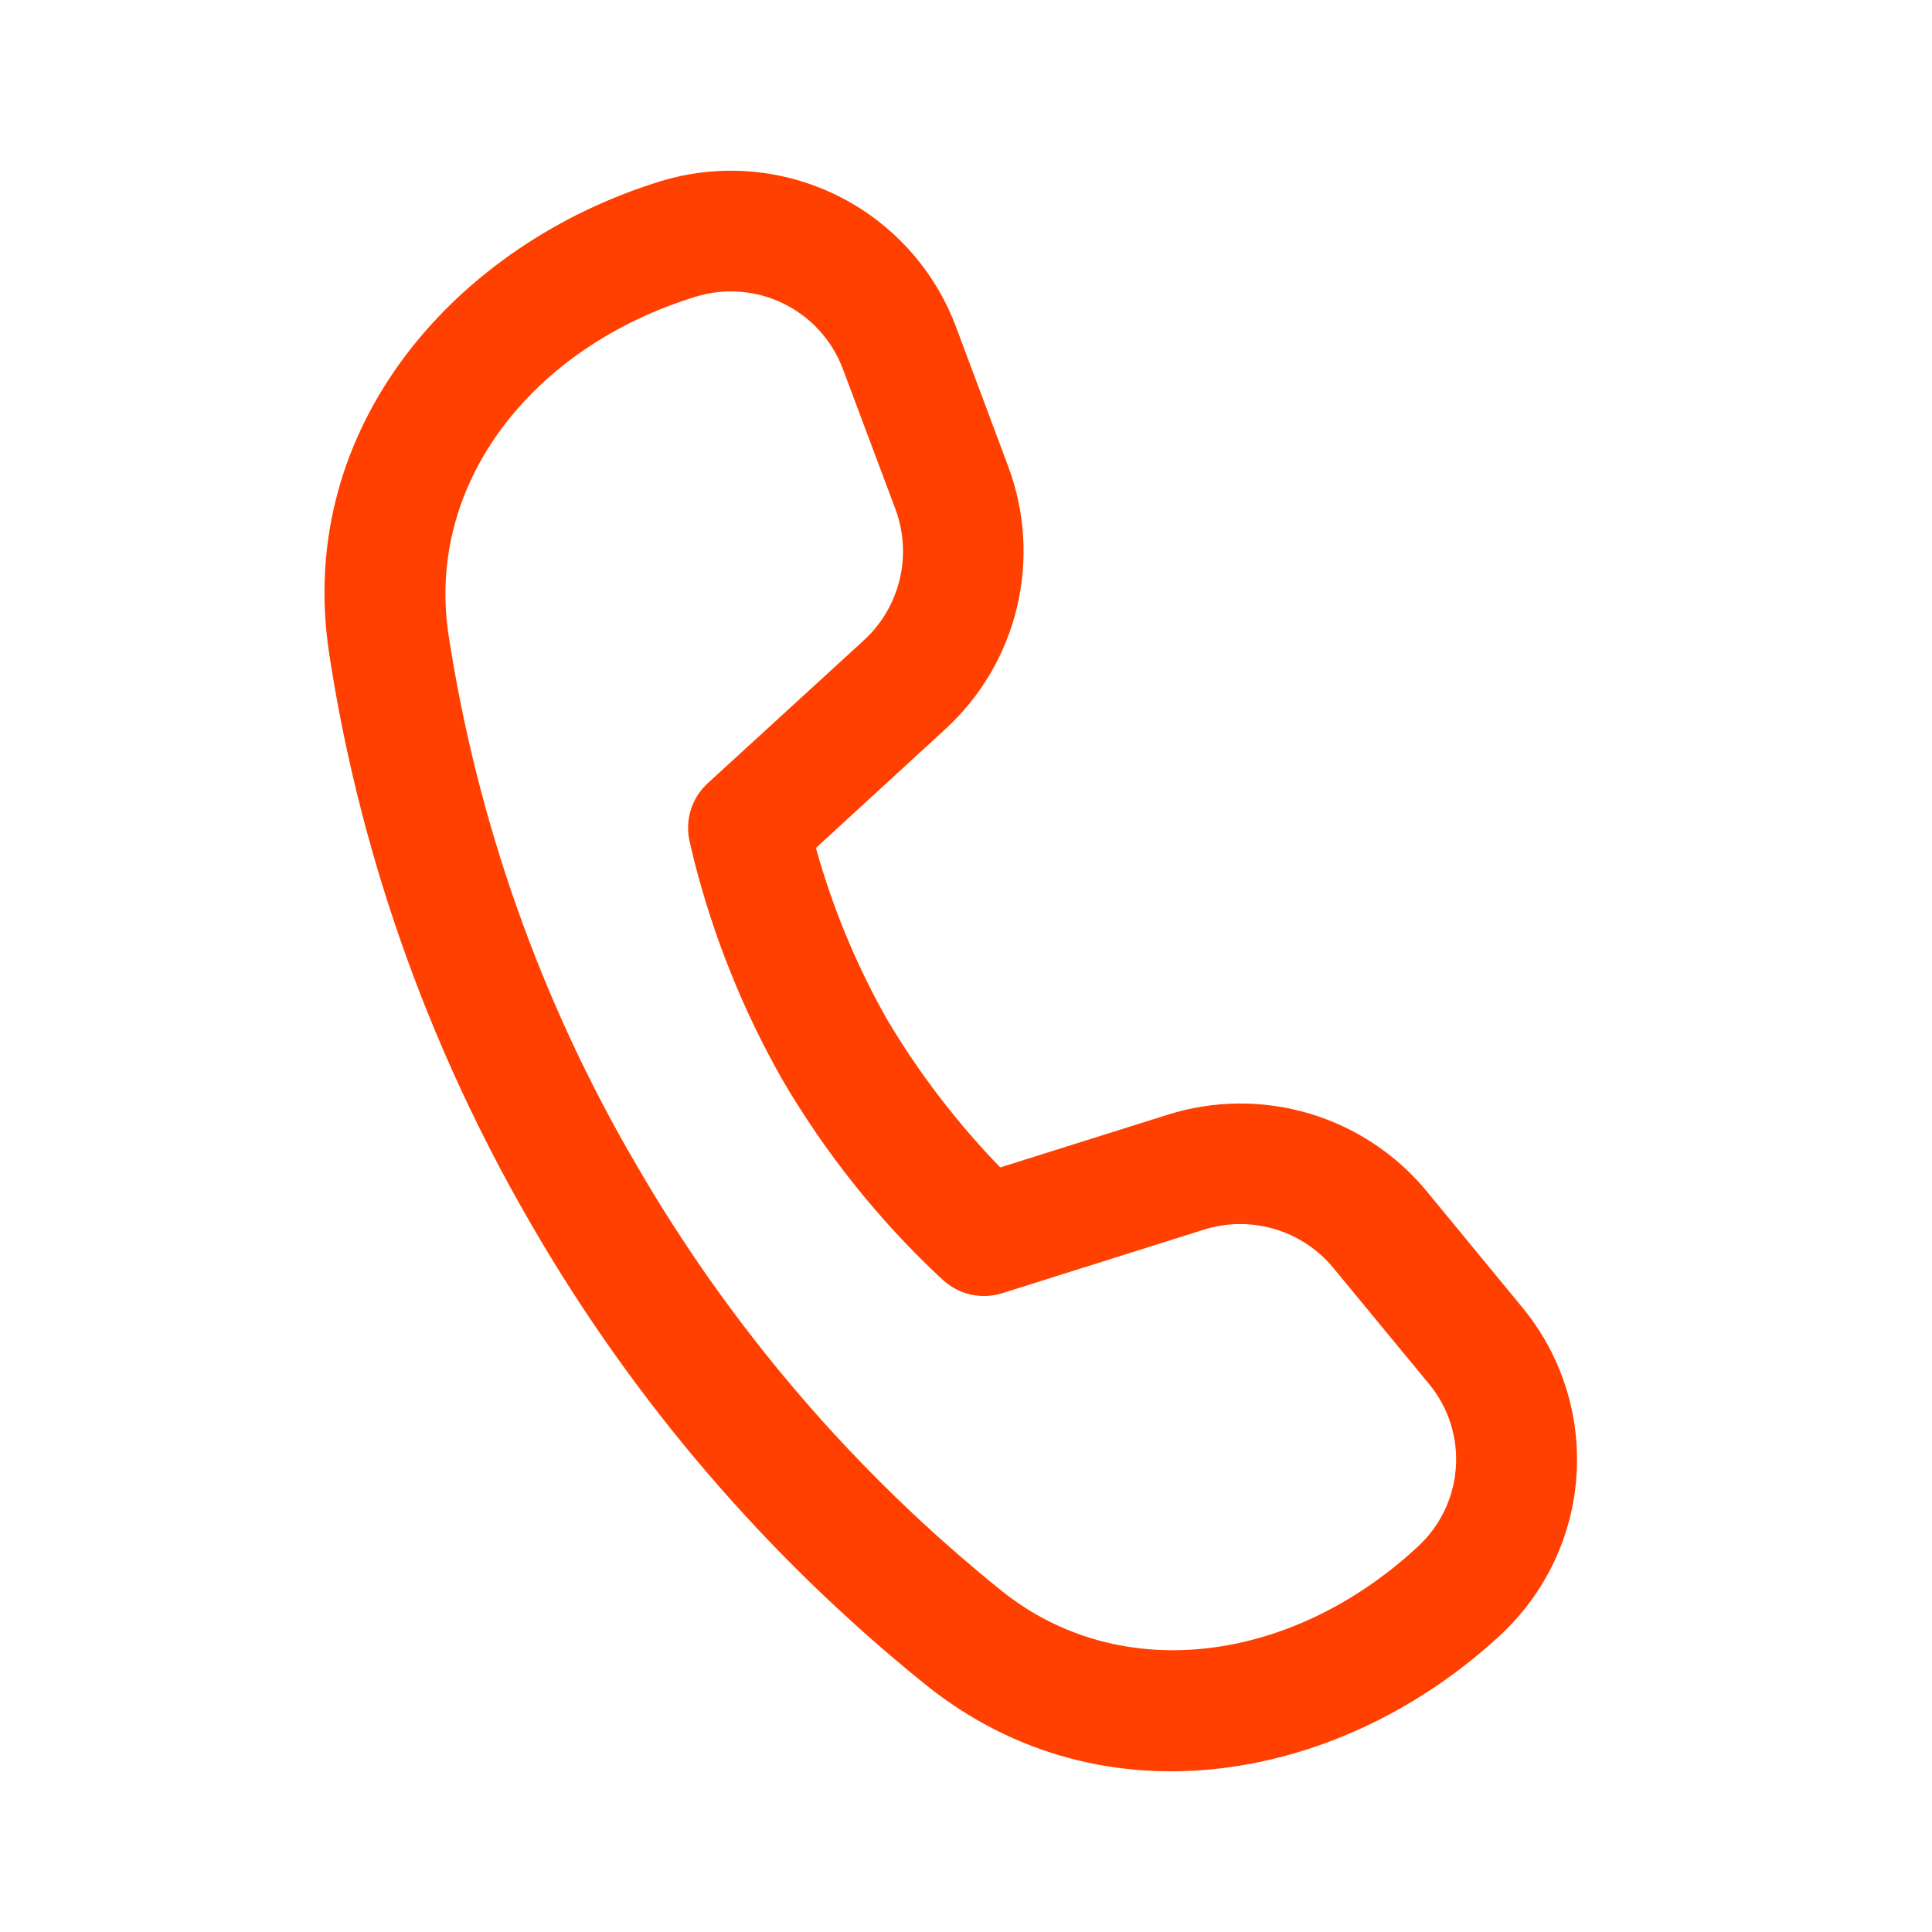
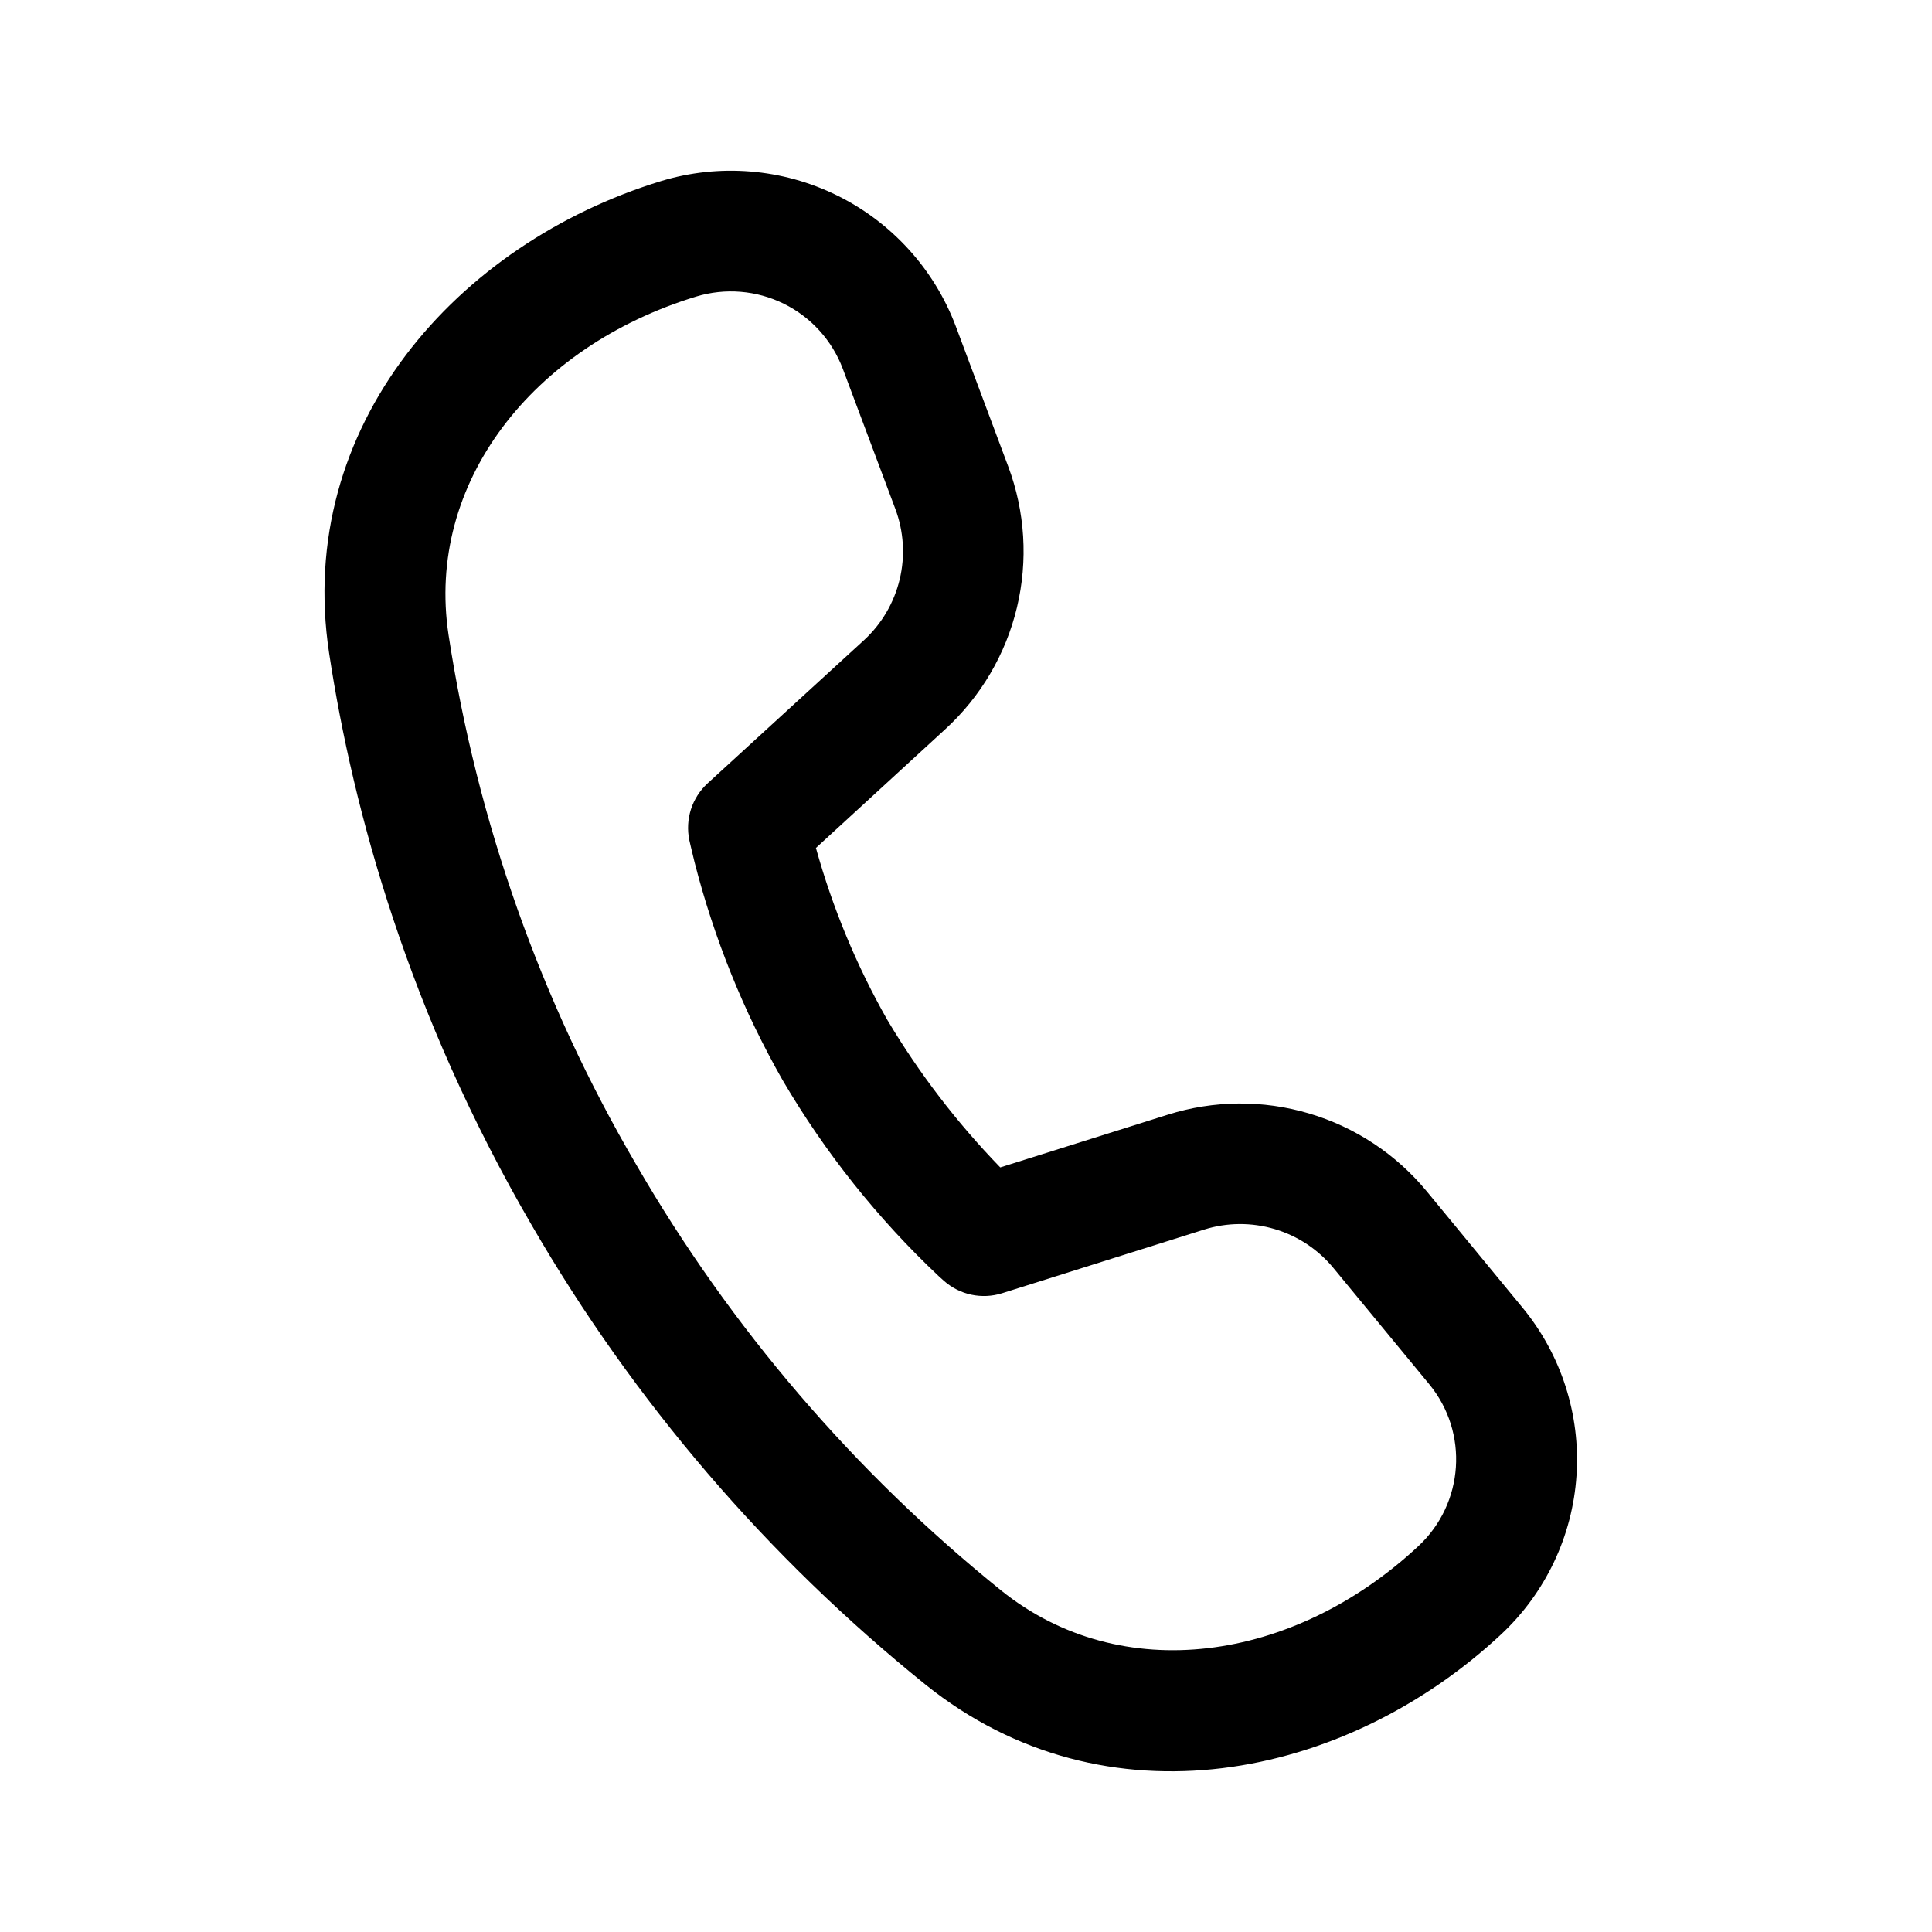
<svg xmlns="http://www.w3.org/2000/svg" width="60" height="60" viewBox="0 0 60 60" fill="none">
-   <path d="M13.93 19.718C13.214 15 16.54 10.762 21.621 9.21C22.523 8.936 23.495 9.016 24.34 9.432C25.186 9.848 25.841 10.571 26.174 11.453L27.805 15.803C28.067 16.502 28.115 17.265 27.941 17.992C27.767 18.719 27.381 19.377 26.83 19.883L21.977 24.326C21.738 24.546 21.559 24.823 21.459 25.132C21.36 25.441 21.342 25.771 21.407 26.089L21.452 26.284L21.569 26.771C22.174 29.139 23.093 31.416 24.302 33.54C25.623 35.795 27.259 37.85 29.162 39.641L29.312 39.776C29.555 39.991 29.849 40.14 30.165 40.208C30.482 40.275 30.811 40.26 31.12 40.163L37.394 38.186C38.107 37.962 38.87 37.957 39.587 38.17C40.303 38.383 40.939 38.805 41.414 39.383L44.384 42.986C45.621 44.486 45.471 46.691 44.05 48.015C40.161 51.641 34.814 52.384 31.094 49.395C26.532 45.719 22.688 41.233 19.754 36.161C16.791 31.097 14.818 25.517 13.93 19.718ZM25.337 26.336L29.357 22.646C30.459 21.636 31.234 20.319 31.582 18.865C31.93 17.411 31.836 15.886 31.311 14.486L29.684 10.136C29.016 8.362 27.698 6.908 25.997 6.07C24.296 5.232 22.34 5.073 20.526 5.625C14.215 7.556 9.149 13.215 10.221 20.284C10.971 25.219 12.7 31.496 16.514 38.051C19.679 43.519 23.826 48.356 28.746 52.32C34.326 56.801 41.774 55.271 46.611 50.764C47.995 49.475 48.836 47.706 48.96 45.819C49.085 43.932 48.485 42.069 47.282 40.609L44.312 37.001C43.362 35.848 42.089 35.005 40.657 34.58C39.224 34.155 37.698 34.168 36.272 34.616L31.064 36.255C29.719 34.868 28.541 33.329 27.554 31.669C26.601 29.99 25.858 28.2 25.341 26.34" fill="#FF4000" />
+   <path d="M13.93 19.718C13.214 15 16.54 10.762 21.621 9.21C22.523 8.936 23.495 9.016 24.34 9.432C25.186 9.848 25.841 10.571 26.174 11.453L27.805 15.803C28.067 16.502 28.115 17.265 27.941 17.992C27.767 18.719 27.381 19.377 26.83 19.883L21.977 24.326C21.738 24.546 21.559 24.823 21.459 25.132C21.36 25.441 21.342 25.771 21.407 26.089L21.452 26.284L21.569 26.771C22.174 29.139 23.093 31.416 24.302 33.54C25.623 35.795 27.259 37.85 29.162 39.641L29.312 39.776C29.555 39.991 29.849 40.14 30.165 40.208C30.482 40.275 30.811 40.26 31.12 40.163L37.394 38.186C38.107 37.962 38.87 37.957 39.587 38.17C40.303 38.383 40.939 38.805 41.414 39.383L44.384 42.986C45.621 44.486 45.471 46.691 44.05 48.015C40.161 51.641 34.814 52.384 31.094 49.395C26.532 45.719 22.688 41.233 19.754 36.161C16.791 31.097 14.818 25.517 13.93 19.718ZM25.337 26.336L29.357 22.646C30.459 21.636 31.234 20.319 31.582 18.865C31.93 17.411 31.836 15.886 31.311 14.486L29.684 10.136C29.016 8.362 27.698 6.908 25.997 6.07C24.296 5.232 22.34 5.073 20.526 5.625C14.215 7.556 9.149 13.215 10.221 20.284C10.971 25.219 12.7 31.496 16.514 38.051C19.679 43.519 23.826 48.356 28.746 52.32C34.326 56.801 41.774 55.271 46.611 50.764C47.995 49.475 48.836 47.706 48.96 45.819C49.085 43.932 48.485 42.069 47.282 40.609L44.312 37.001C43.362 35.848 42.089 35.005 40.657 34.58C39.224 34.155 37.698 34.168 36.272 34.616L31.064 36.255C29.719 34.868 28.541 33.329 27.554 31.669C26.601 29.99 25.858 28.2 25.341 26.34" fill="currentColor" />
</svg>
